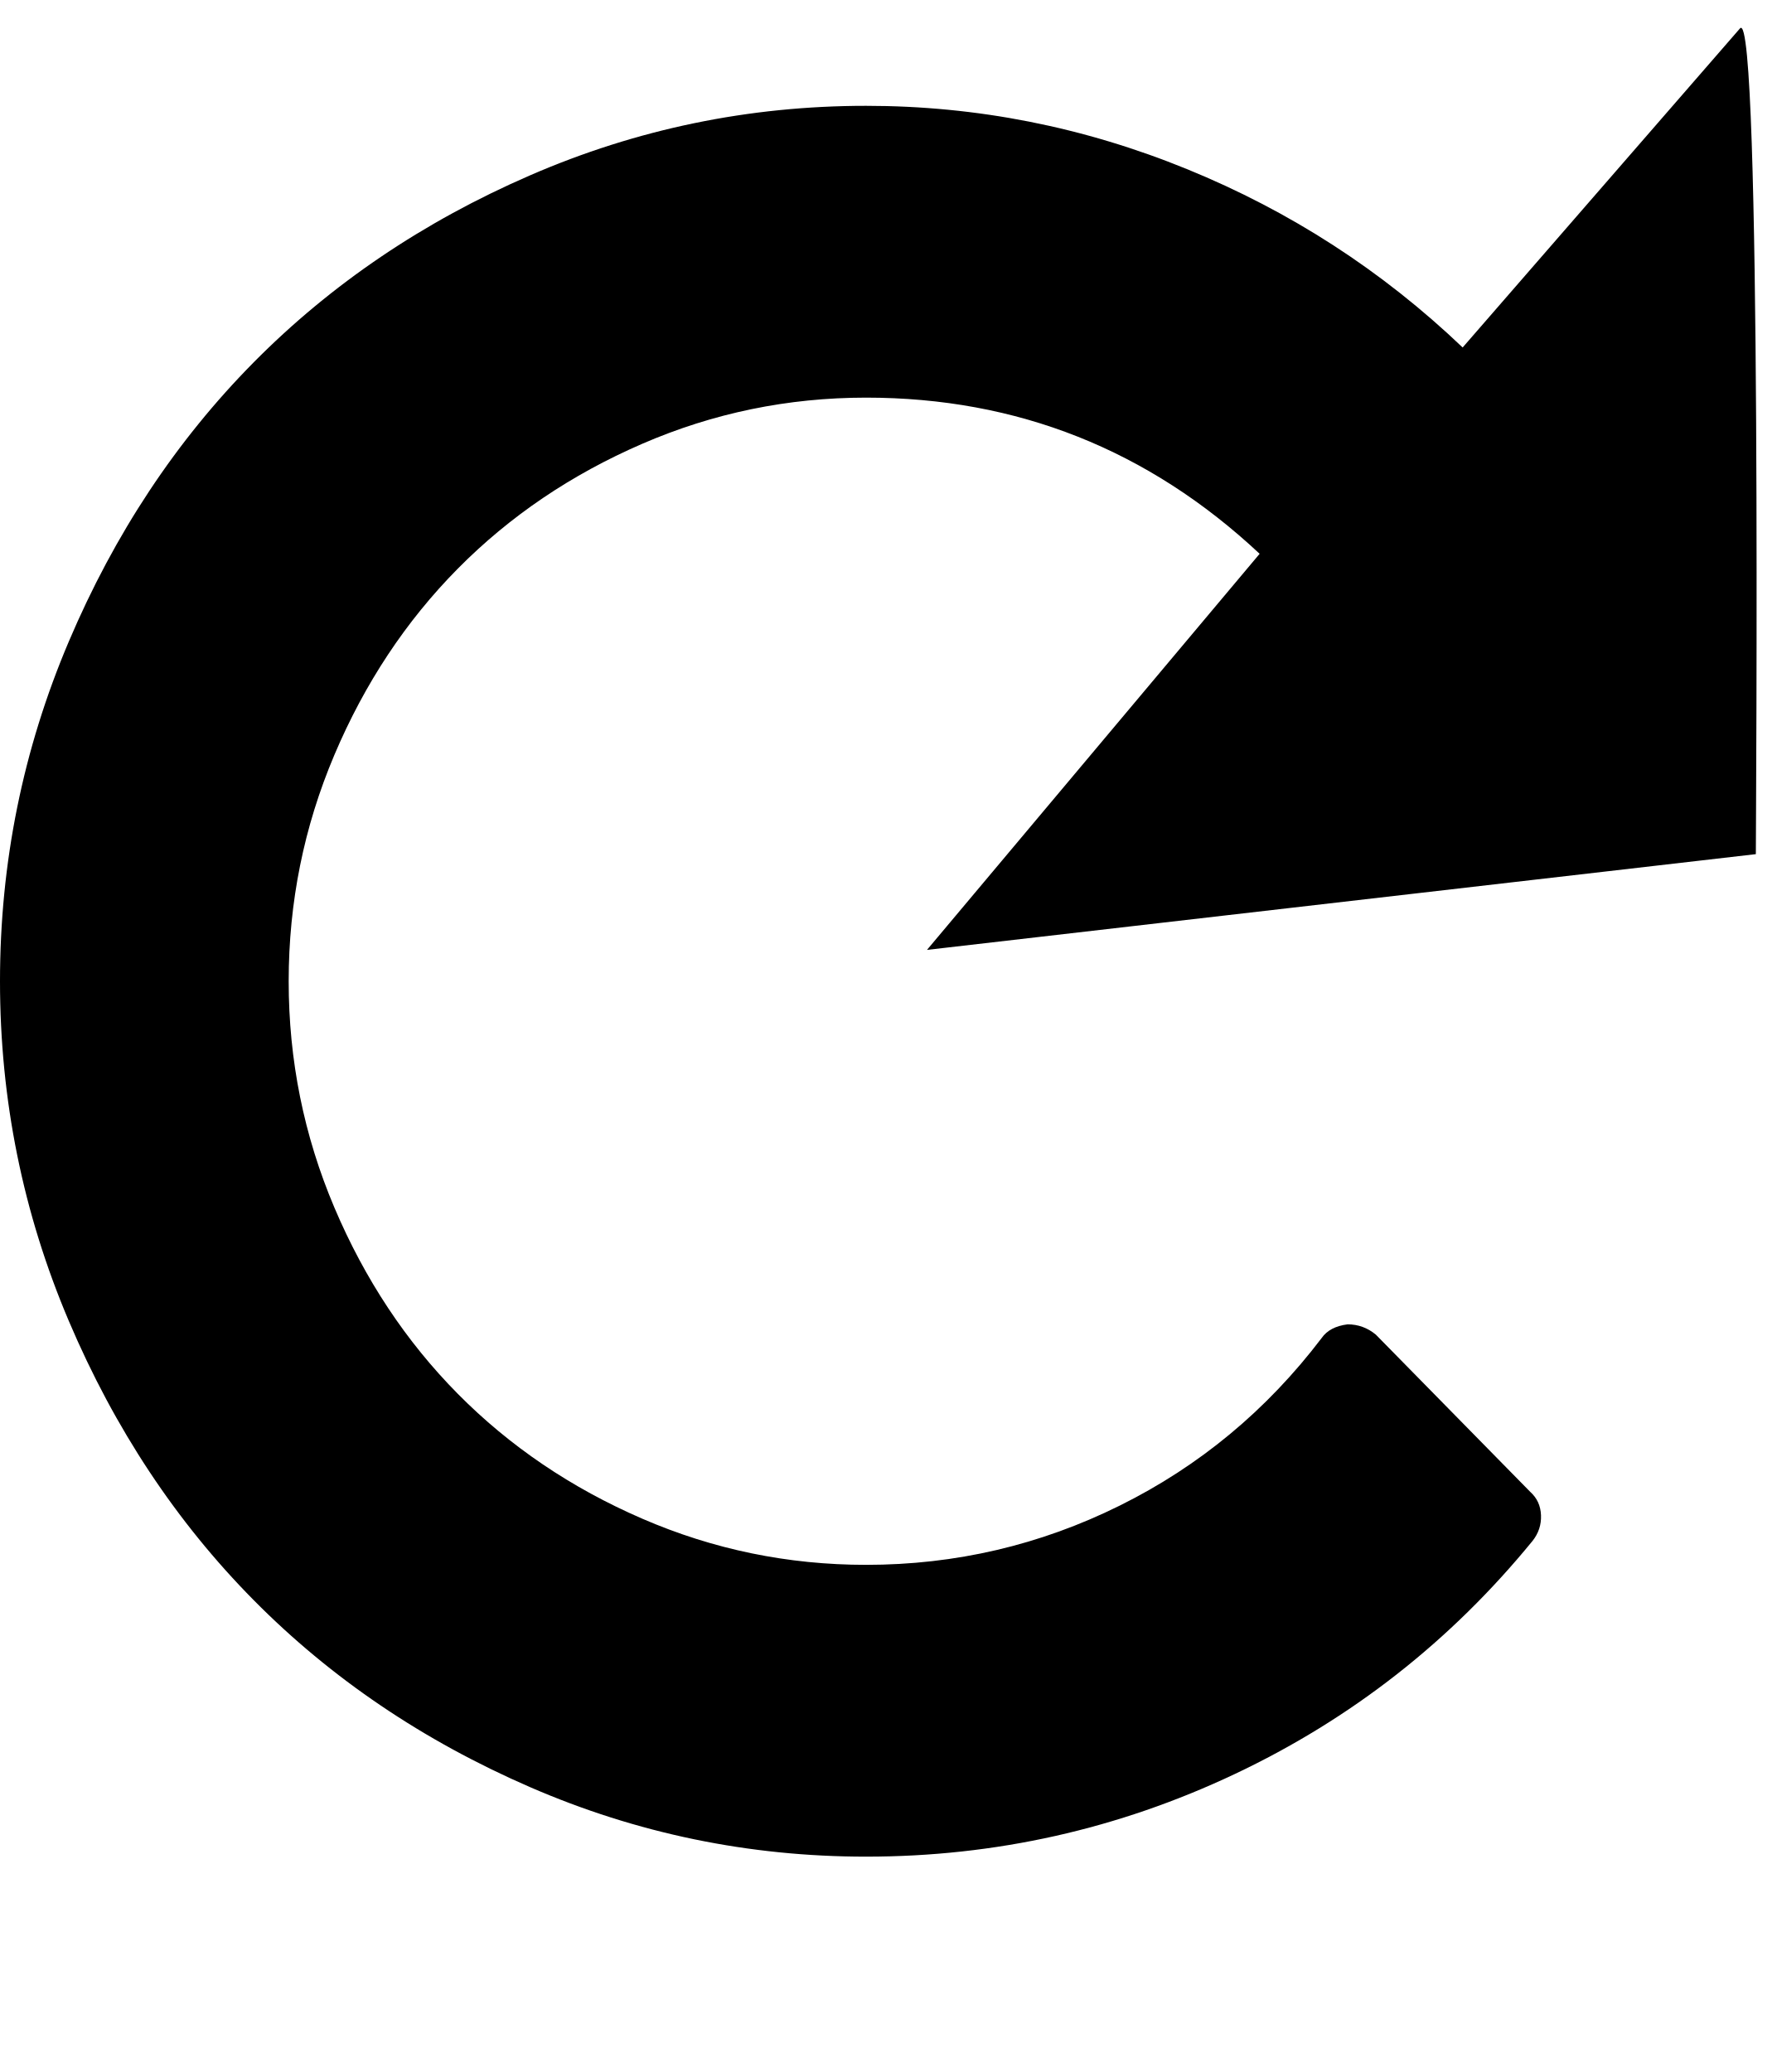
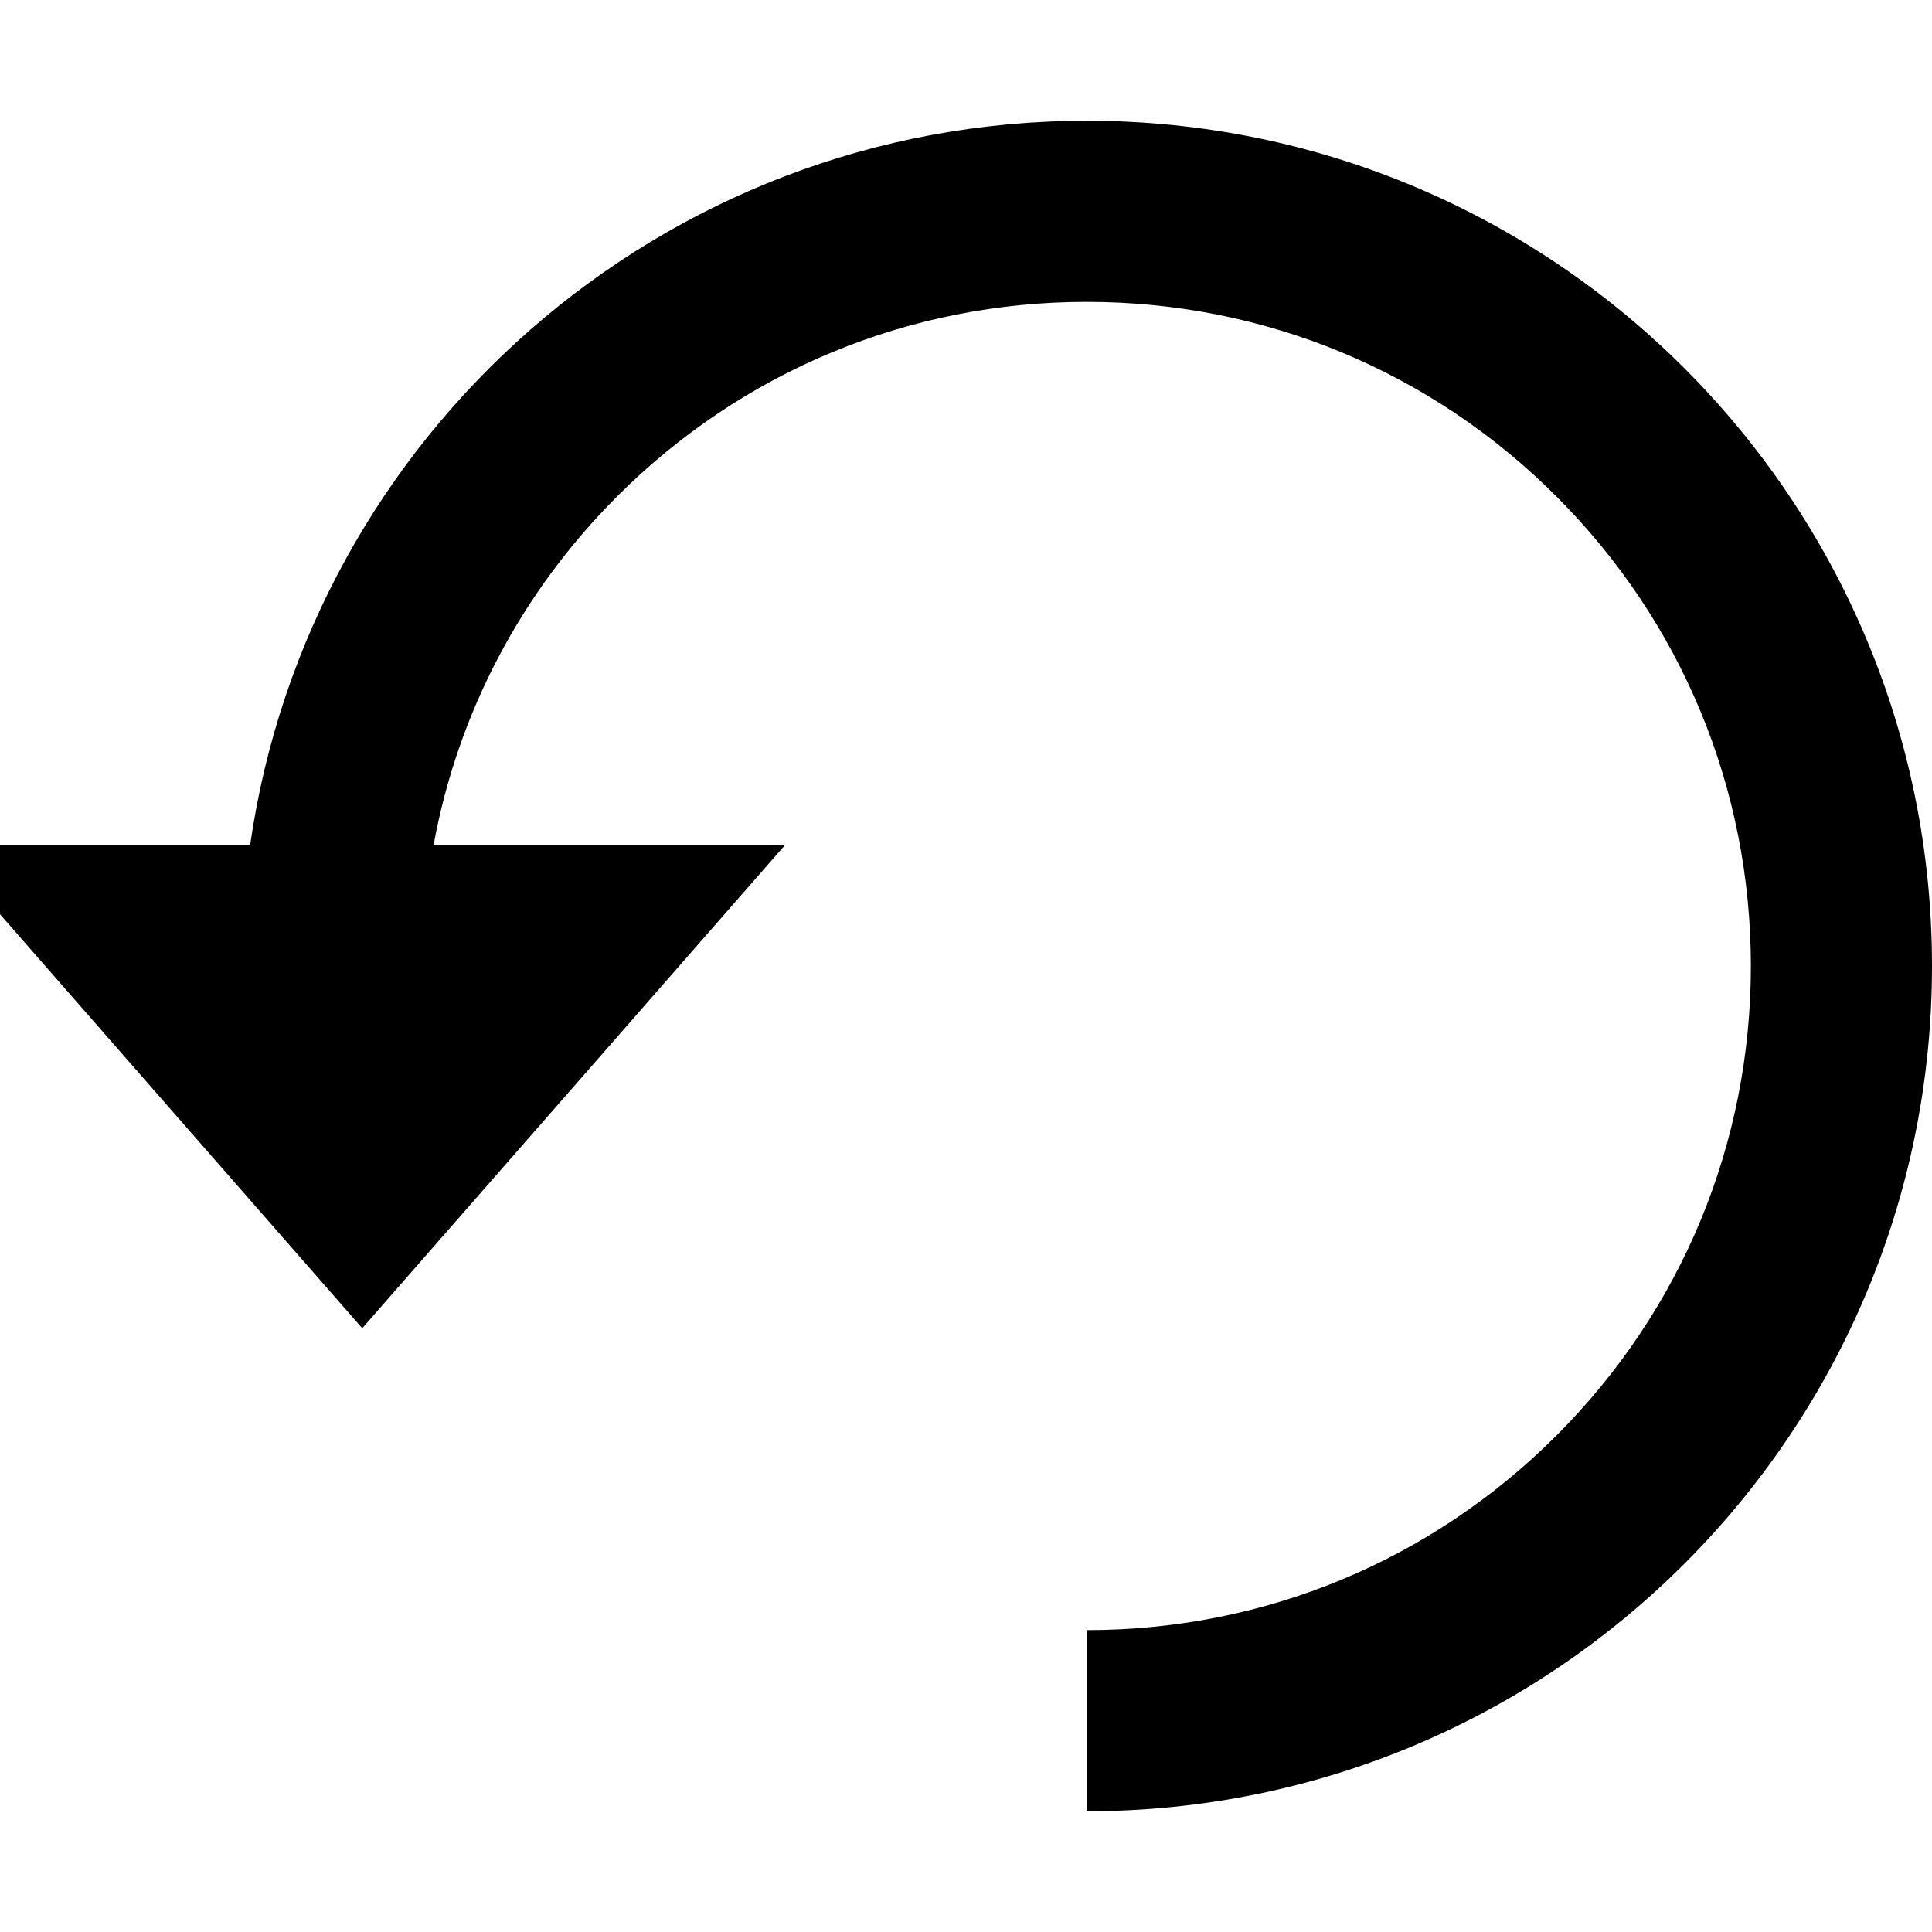
- <svg xmlns="http://www.w3.org/2000/svg" version="1.1" id="Layer_1" x="0px" y="0px" width="439px" height="512px" viewBox="0 0 439 512" enable-background="new 0 0 439 512" xml:space="preserve">
-   <path d="M311.252,136.844c-27.494-25.725-59.91-38.587-97.249-38.587c-19.32,0-37.757,3.802-55.312,11.408  c-17.555,7.605-32.742,17.886-45.561,30.842c-12.818,12.956-22.989,28.306-30.512,46.051c-7.522,17.745-11.284,36.382-11.286,55.909  s3.76,38.164,11.286,55.911c7.526,17.744,17.696,33.096,30.512,46.051c12.816,12.956,28.003,23.235,45.561,30.843  c17.558,7.605,35.995,11.408,55.312,11.408c22.106,0,43.006-4.883,62.696-14.646c19.692-9.765,36.318-23.566,49.88-41.404  c1.3-1.878,3.437-3.004,6.409-3.379c2.601,0,4.923,0.845,6.967,2.533l38.174,38.871c1.674,1.501,2.556,3.427,2.647,5.771  c0.093,2.348-0.604,4.459-2.089,6.339c-20.248,24.786-44.77,43.985-73.564,57.6c-28.792,13.612-59.166,20.419-91.119,20.419  c-28.98,0-56.66-5.727-83.039-17.181c-26.378-11.455-49.135-26.85-68.27-46.193c-19.135-19.341-34.368-42.342-45.699-69.008  C5.667,299.739,0,271.76,0,242.467s5.667-57.271,16.998-83.936c11.331-26.664,26.564-49.666,45.699-69.007  c19.134-19.341,41.891-34.739,68.27-46.192c26.379-11.454,54.059-17.182,83.039-17.182c27.309,0,53.734,5.211,79.277,15.632  c25.544,10.422,48.254,25.116,68.132,44.082l68.549-78.866c5.388-5.821,3.9,196.179,3.9,204.065l-204.811,23.66" />
+ <svg xmlns="http://www.w3.org/2000/svg" version="1.1" x="0px" y="0px" width="512px" height="512px" viewBox="0 0 512 512">
+   <path d="M288,32C175.154,32,81.815,115.449,66.285,224H-16L96,352l112-128h-93.104c6.362-34.828,23.083-66.882,48.653-92.451  C196.791,98.307,240.989,80,288,80c47.012,0,91.209,18.307,124.451,51.549C445.693,164.791,464,208.989,464,256  c0,47.012-18.307,91.209-51.549,124.451S335.012,432,288,432v48c123.712,0,224-100.288,224-224S411.712,32,288,32z" />
</svg>
